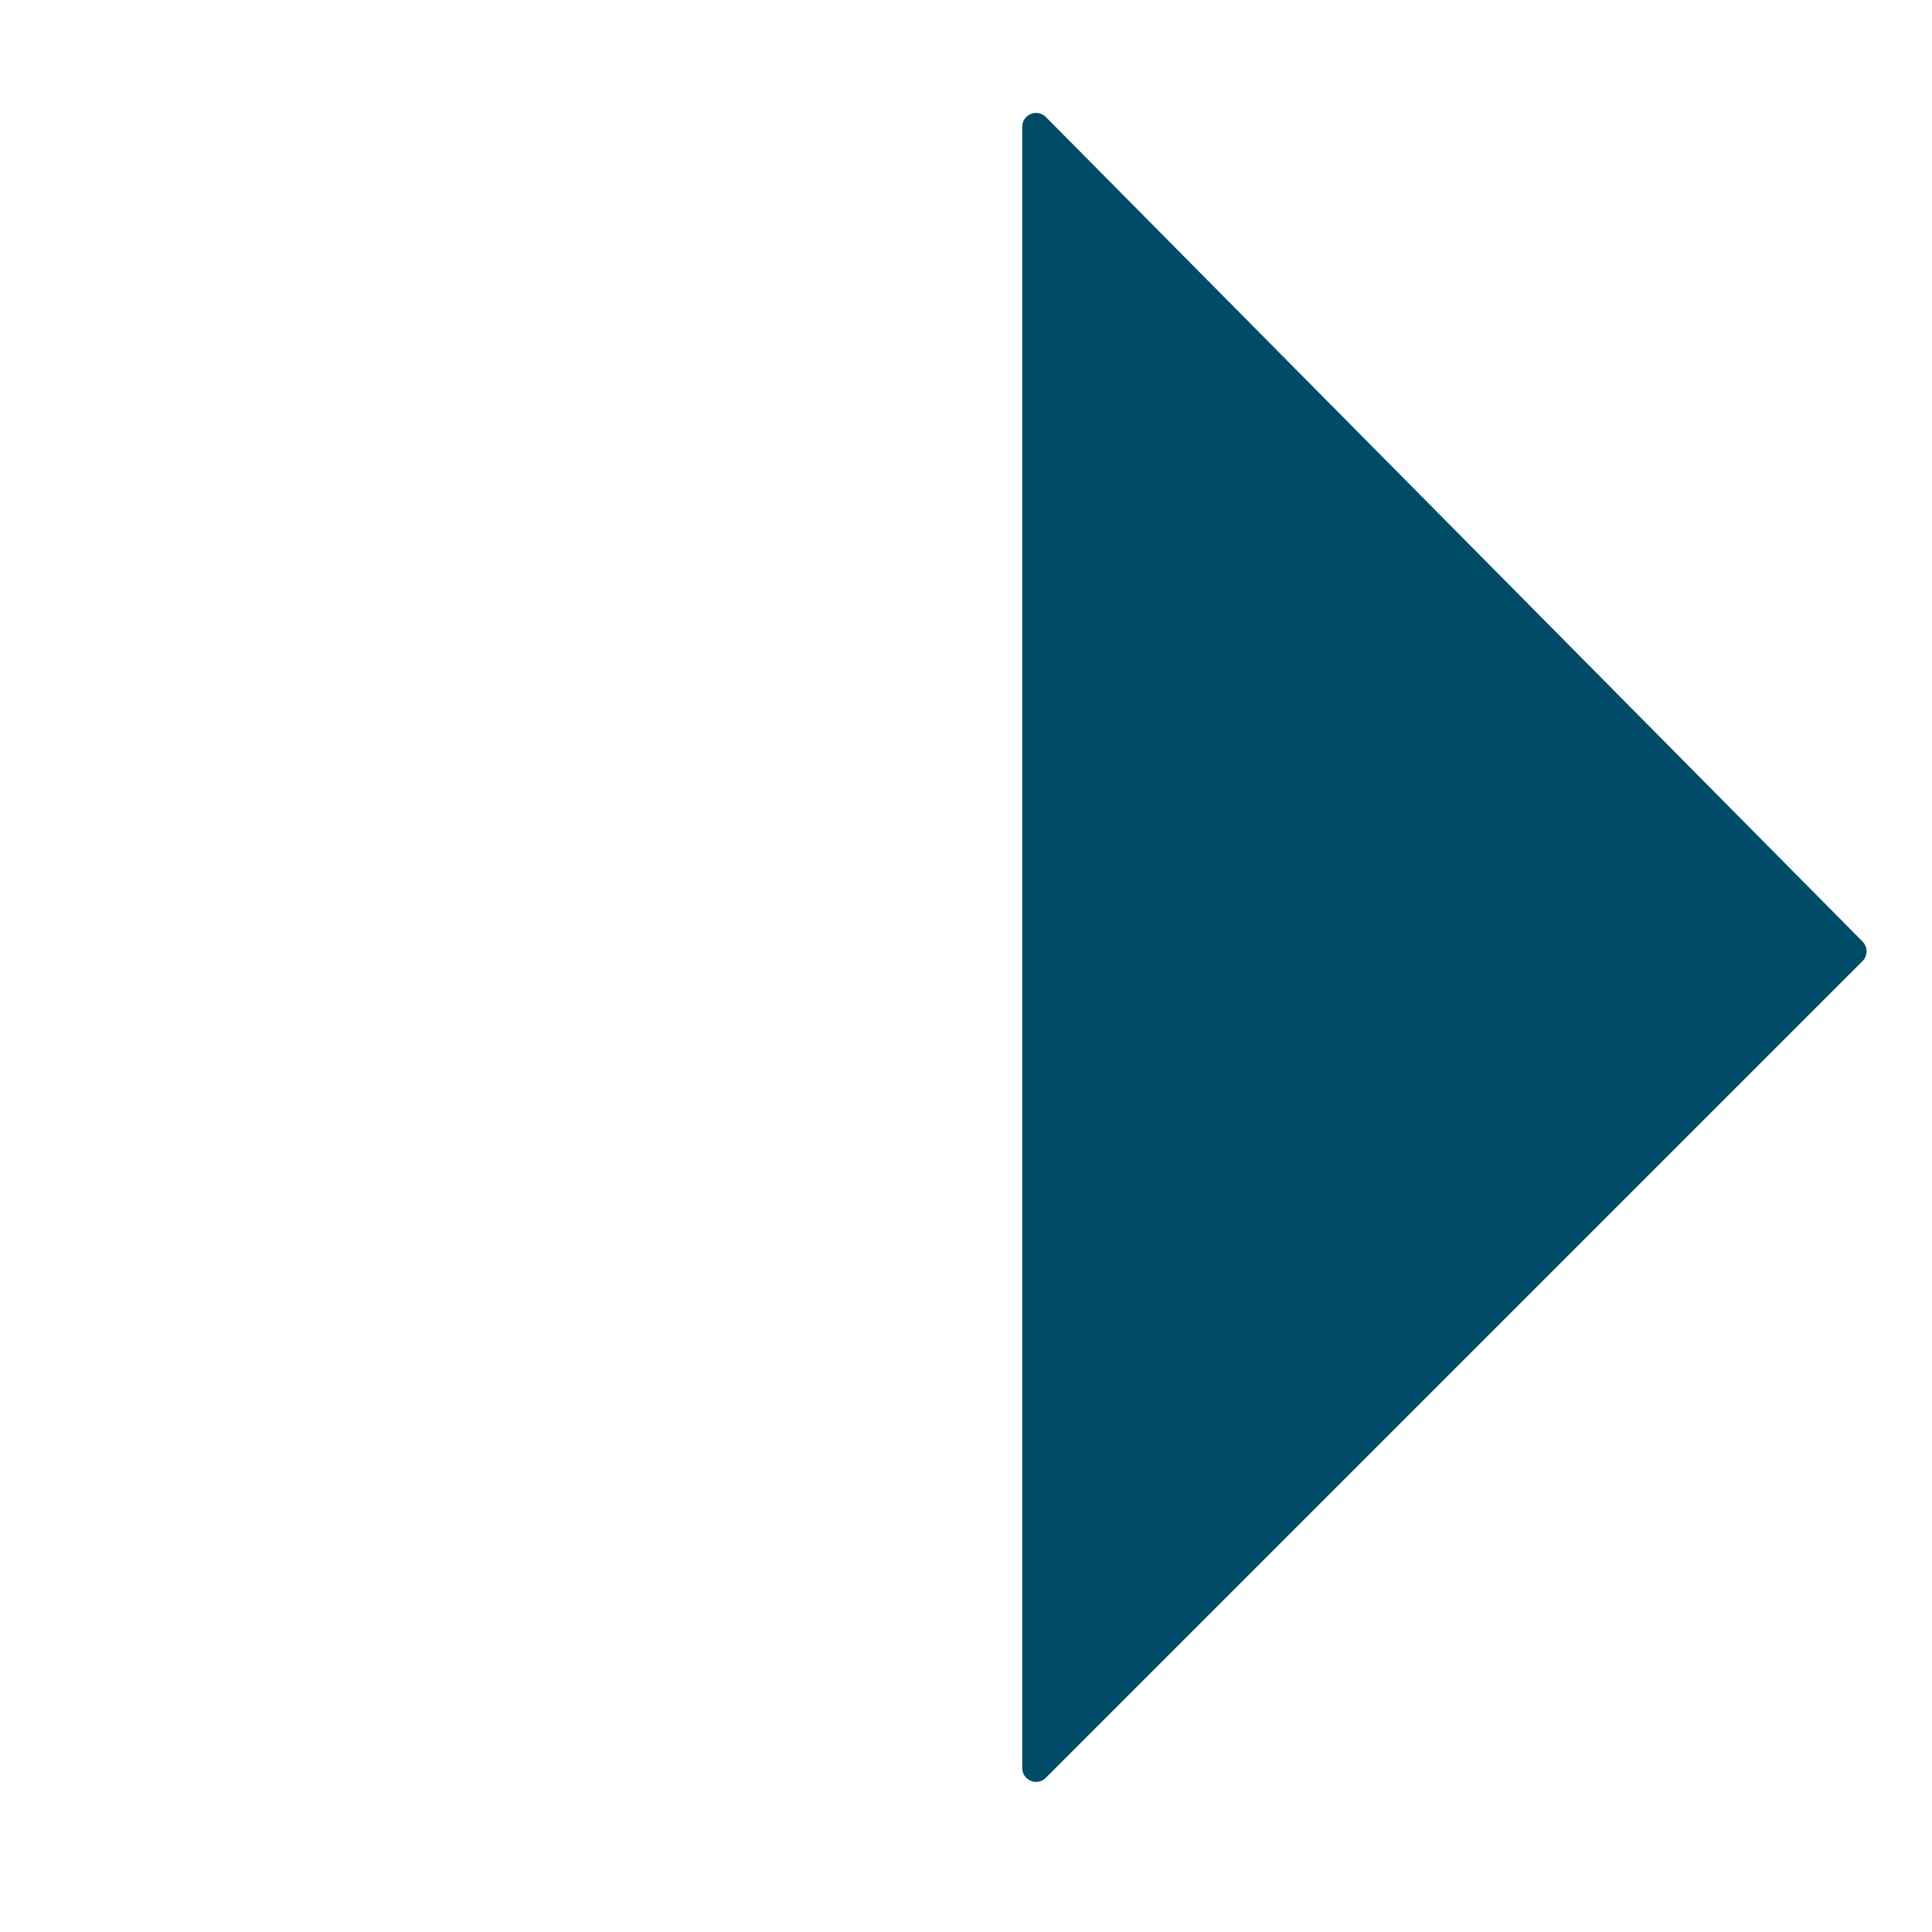
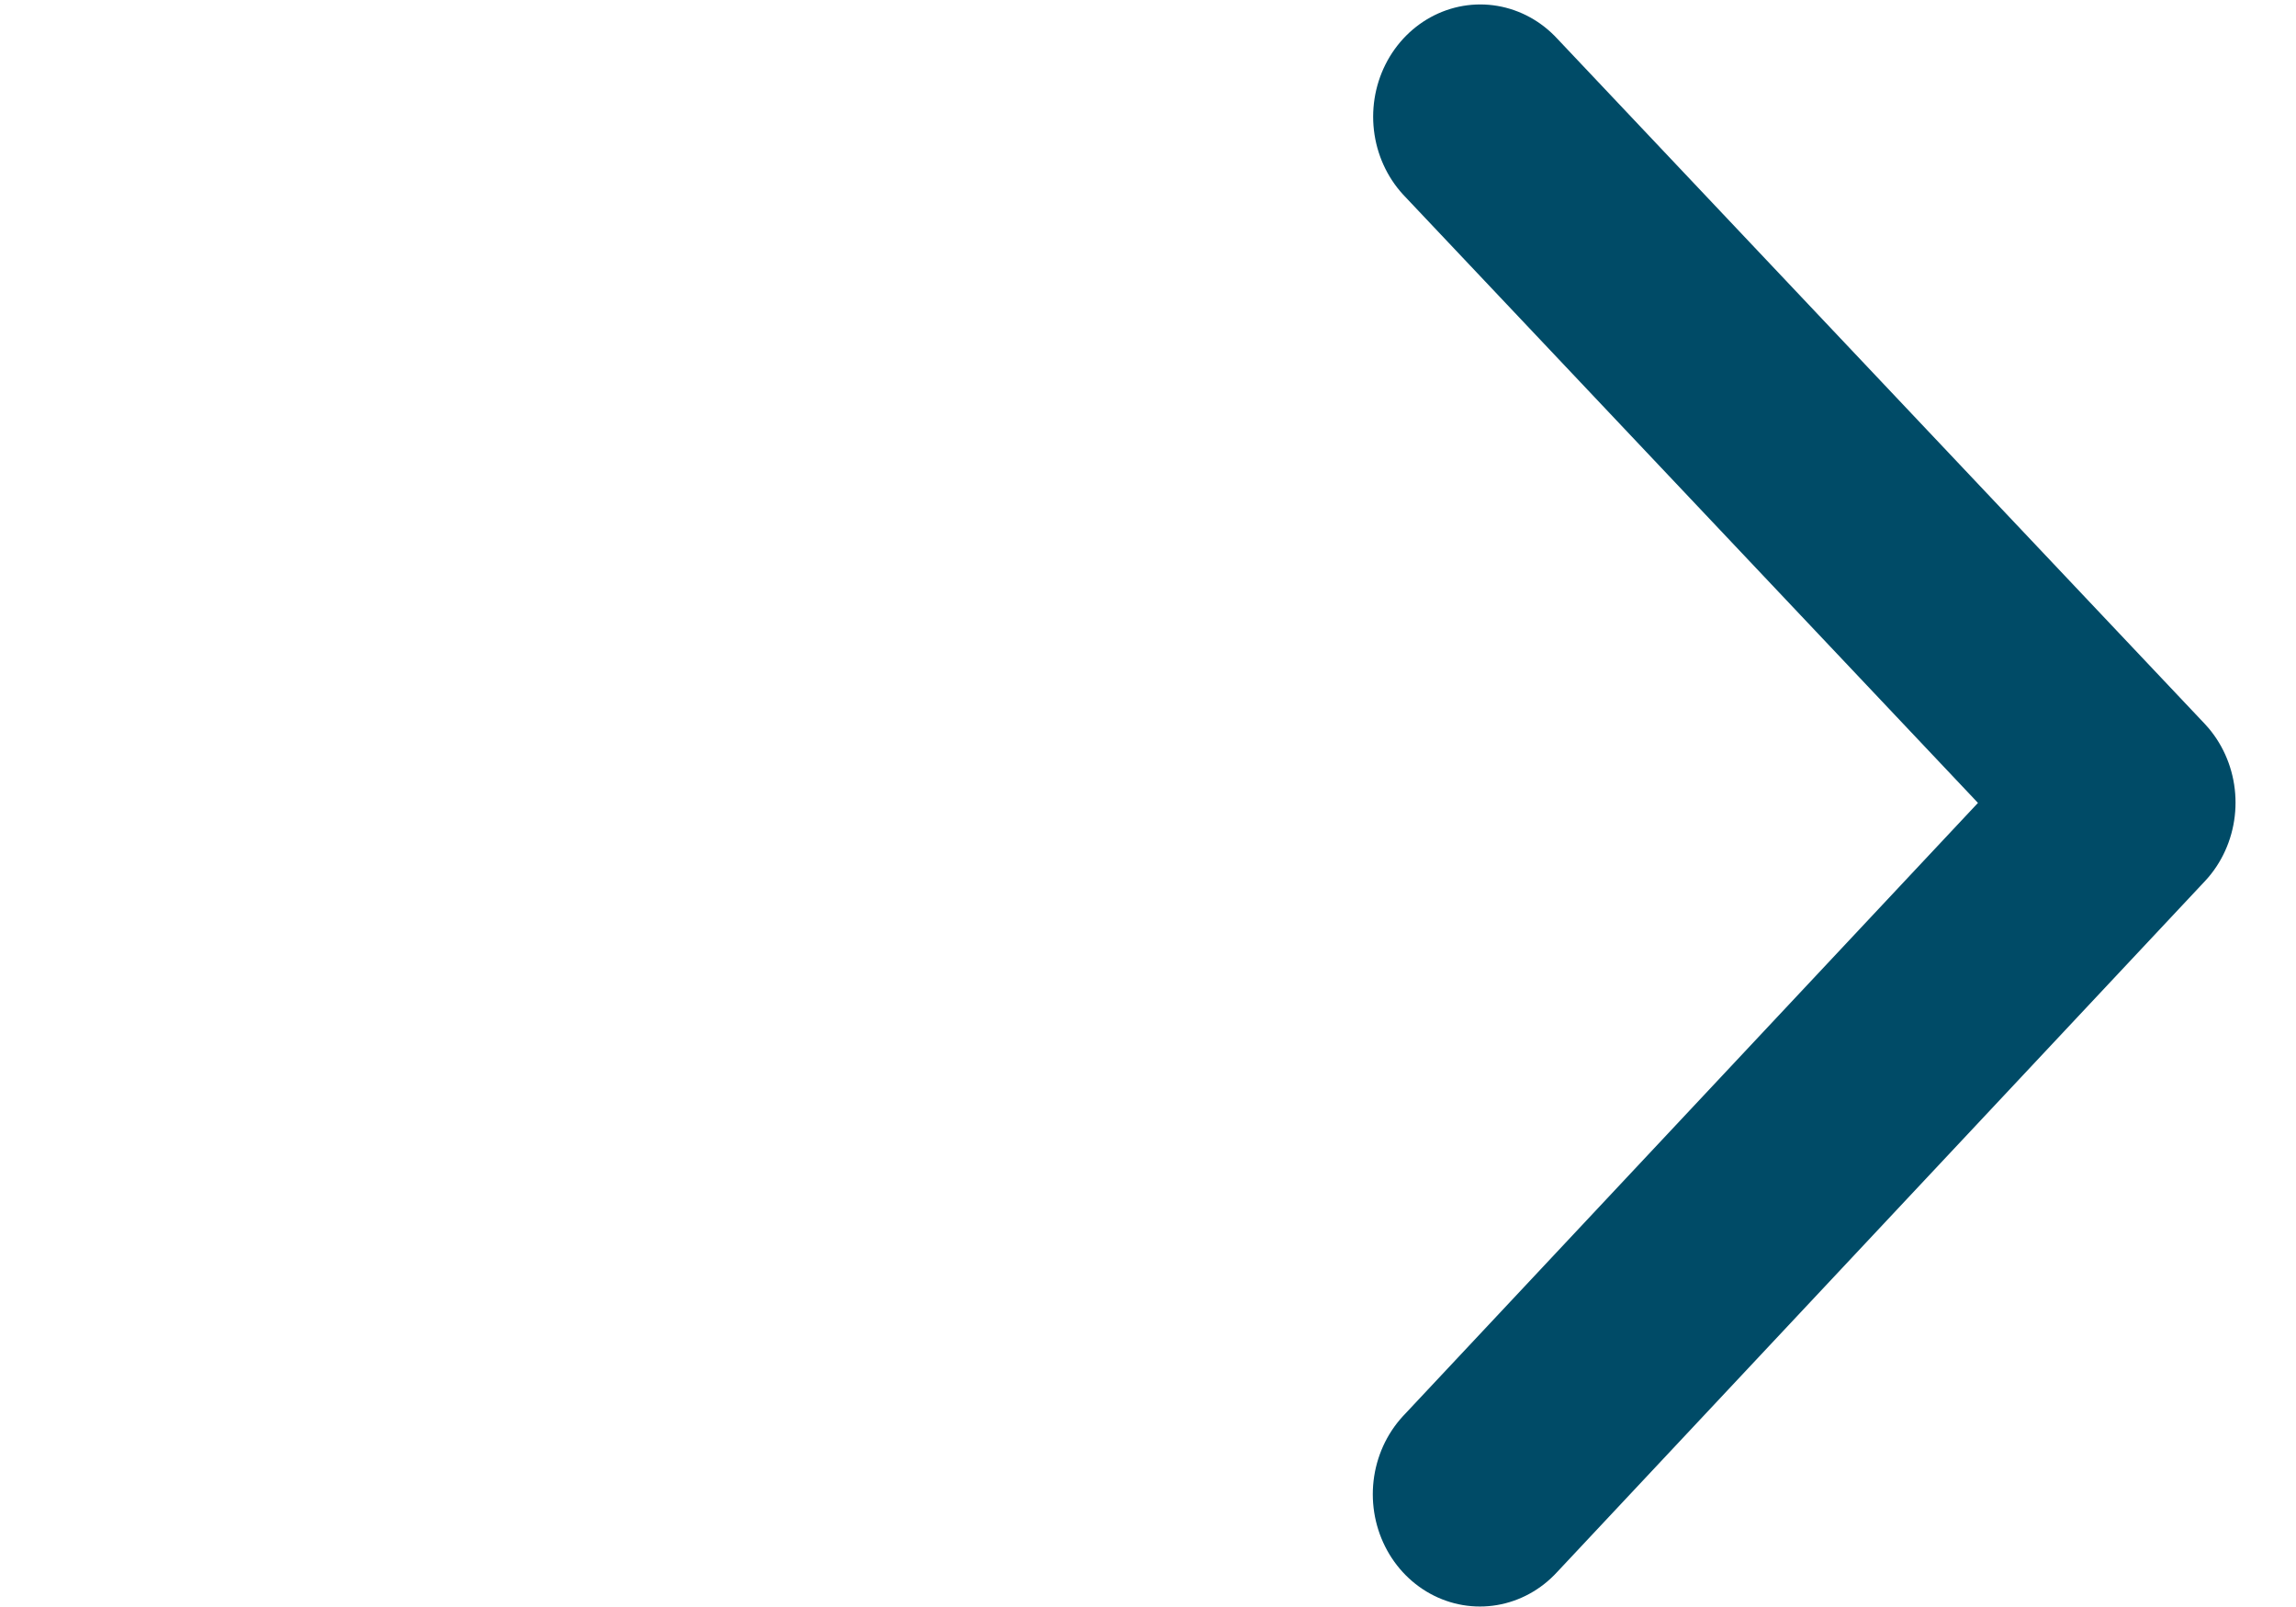
- <svg xmlns="http://www.w3.org/2000/svg" width="100%" height="100%" viewBox="0 0 70 70" version="1.1" xml:space="preserve" style="fill-rule:evenodd;clip-rule:evenodd;stroke-linecap:round;stroke-linejoin:round;stroke-miterlimit:1.5;">
-   <g transform="matrix(1,0,0,1,-307.433,-164.11)">
-     <path d="M374.563,198.578L344.971,228.171L344.971,168.701L374.563,198.578Z" style="fill:rgb(0,75,103);stroke:rgb(0,75,103);stroke-width:1px;" />
+ <svg xmlns="http://www.w3.org/2000/svg" width="100%" height="100%" viewBox="0 0 100 70" version="1.1" xml:space="preserve" style="fill-rule:evenodd;clip-rule:evenodd;stroke-linecap:round;stroke-linejoin:round;stroke-miterlimit:1.5;">
+   <g transform="matrix(0.953987,0,0,1,28.6603,0.492646)">
+     <path d="M37.538,4.591L67.13,34.468L37.522,64.596" style="fill:none;stroke:rgb(0,75,103);stroke-width:9.78px;" />
  </g>
</svg>
